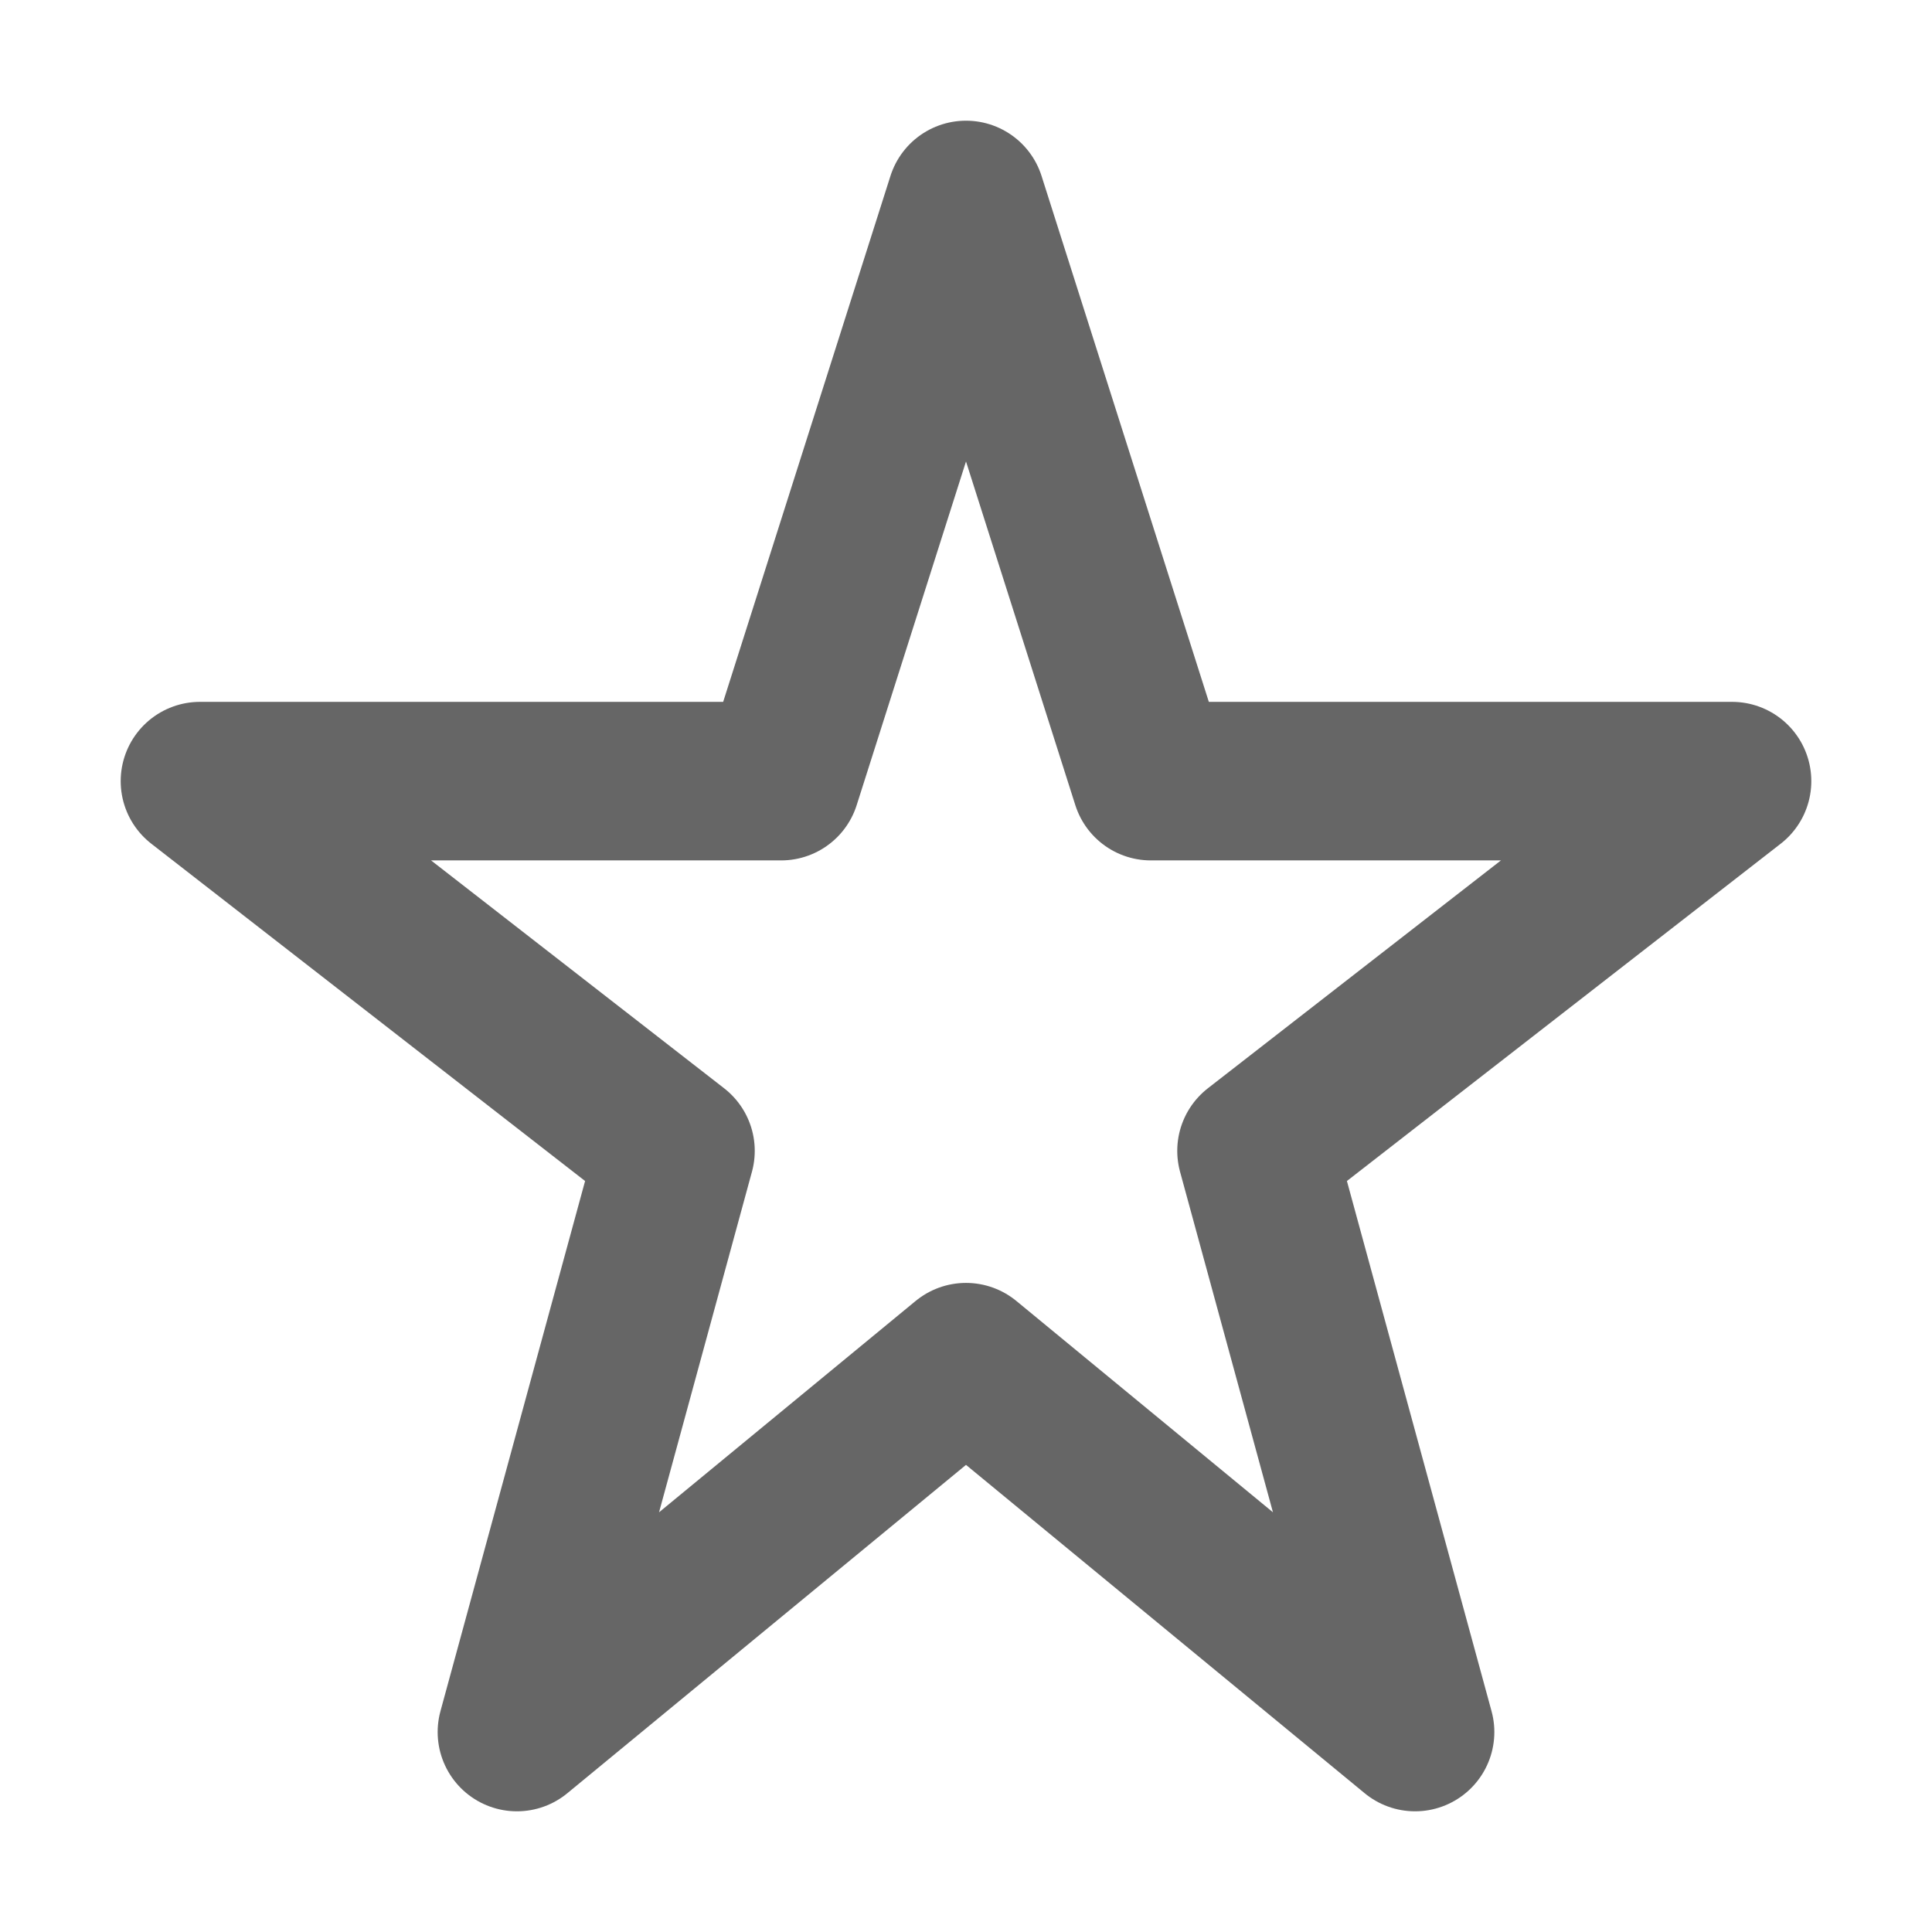
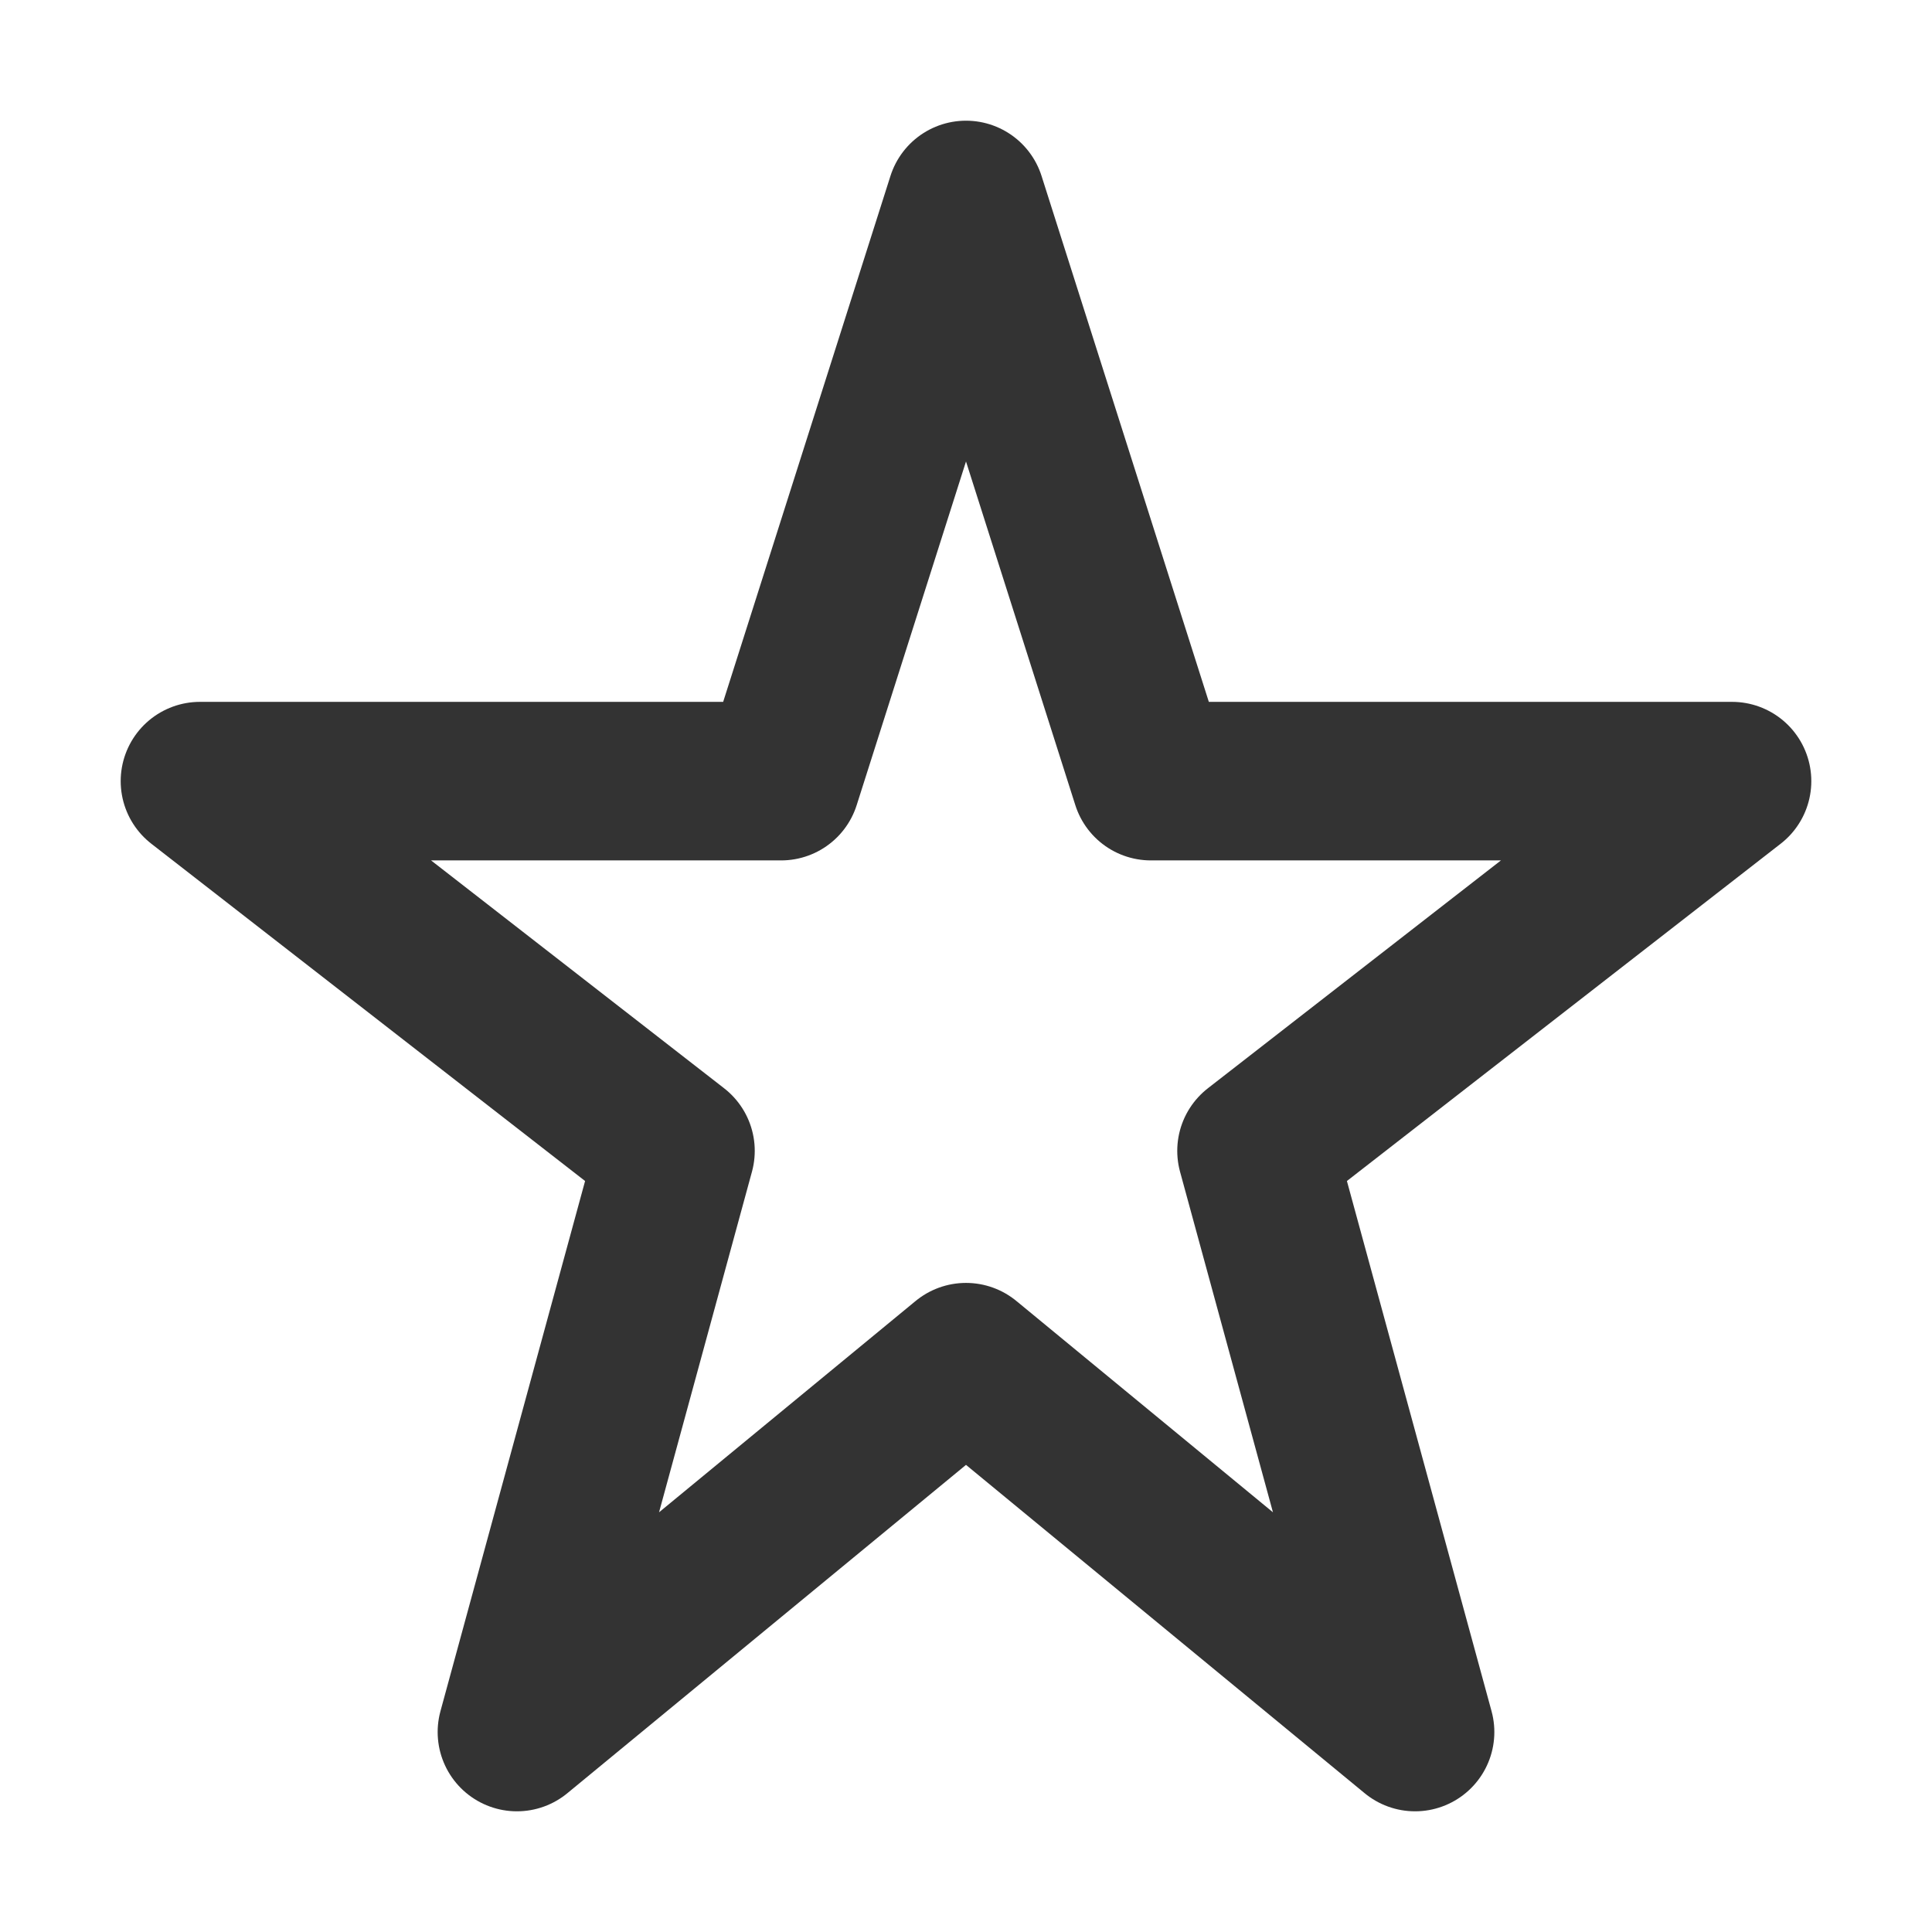
<svg xmlns="http://www.w3.org/2000/svg" width="16" height="16" fill="none" viewBox="0 0 16 16" version="1.1" id="svg4">
  <defs id="defs8" />
-   <path stroke="currentColor" stroke-linecap="round" stroke-linejoin="round" stroke-width="1.313" d="m 8,1.656 1.531,4.813 H 14.344 L 10.406,9.531 11.719,14.344 8,11.281 4.281,14.344 5.594,9.531 1.656,6.469 h 4.813 z" id="path2" style="stroke:#666666;stroke-opacity:1" />
+   <path stroke="currentColor" stroke-linecap="round" stroke-linejoin="round" stroke-width="1.313" d="m 8,1.656 1.531,4.813 H 14.344 L 10.406,9.531 11.719,14.344 8,11.281 4.281,14.344 5.594,9.531 1.656,6.469 h 4.813 z" id="path2" style="stroke:#333333;stroke-opacity:1" />
</svg>
